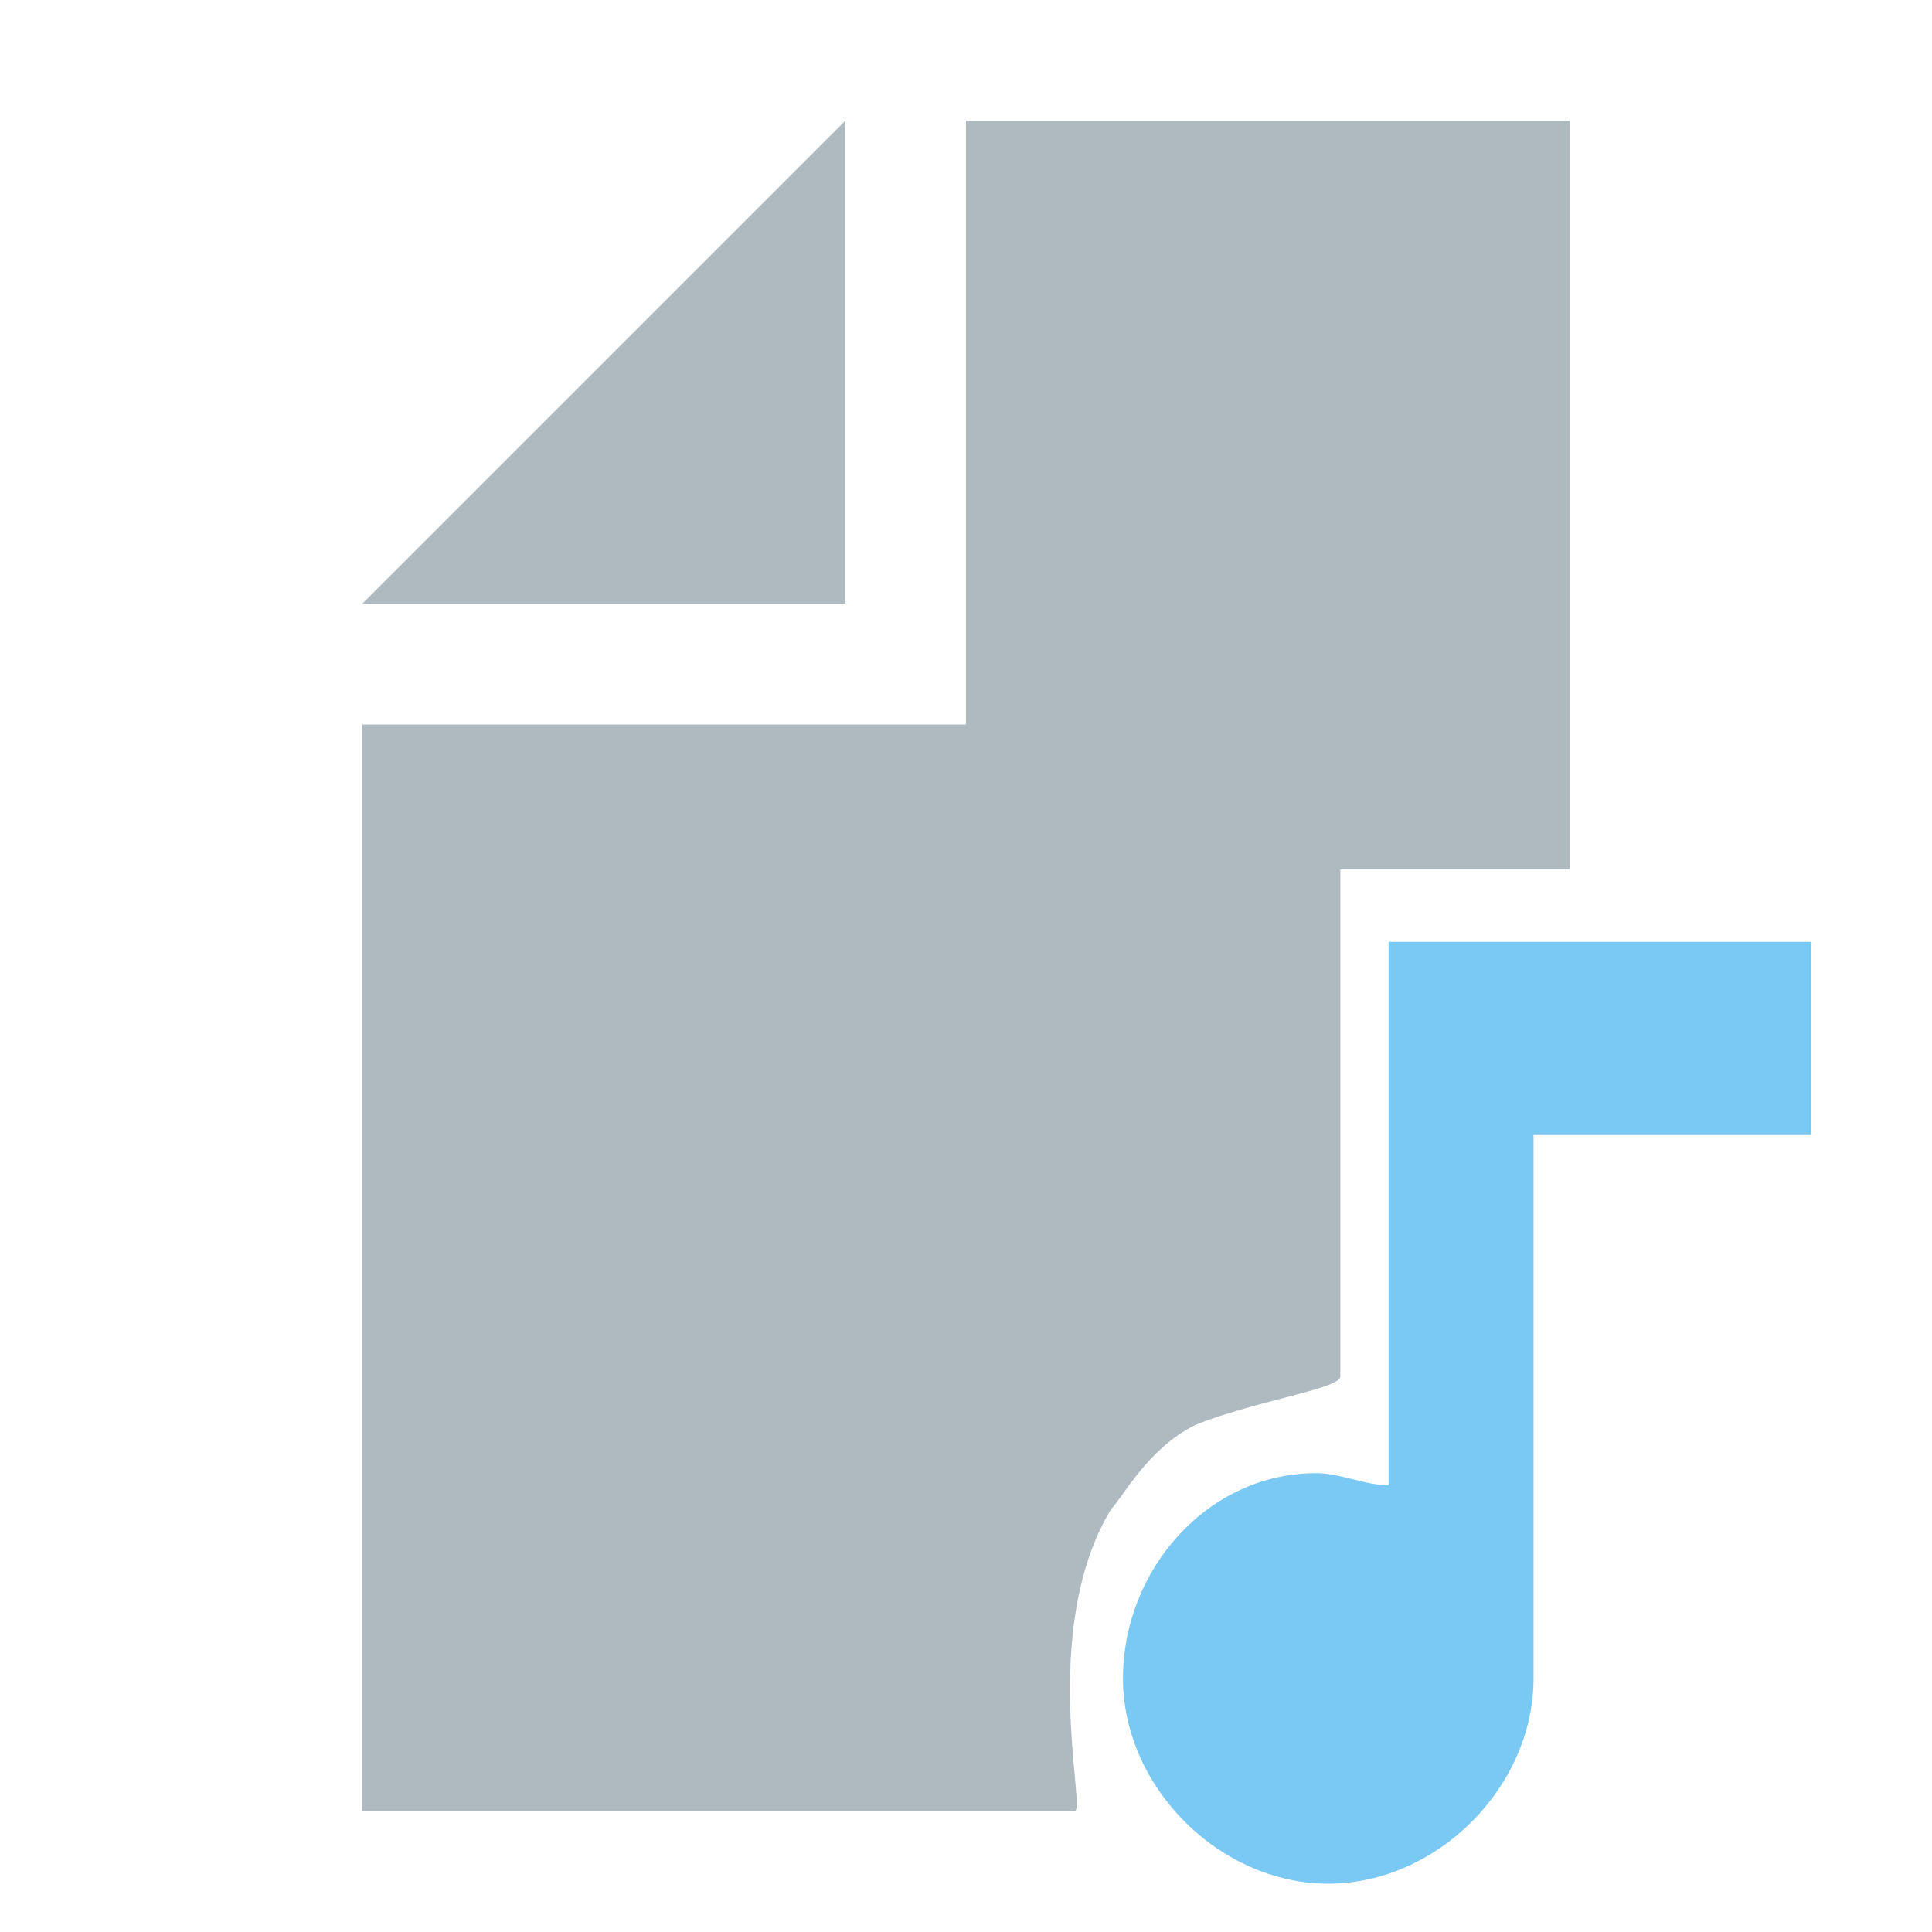
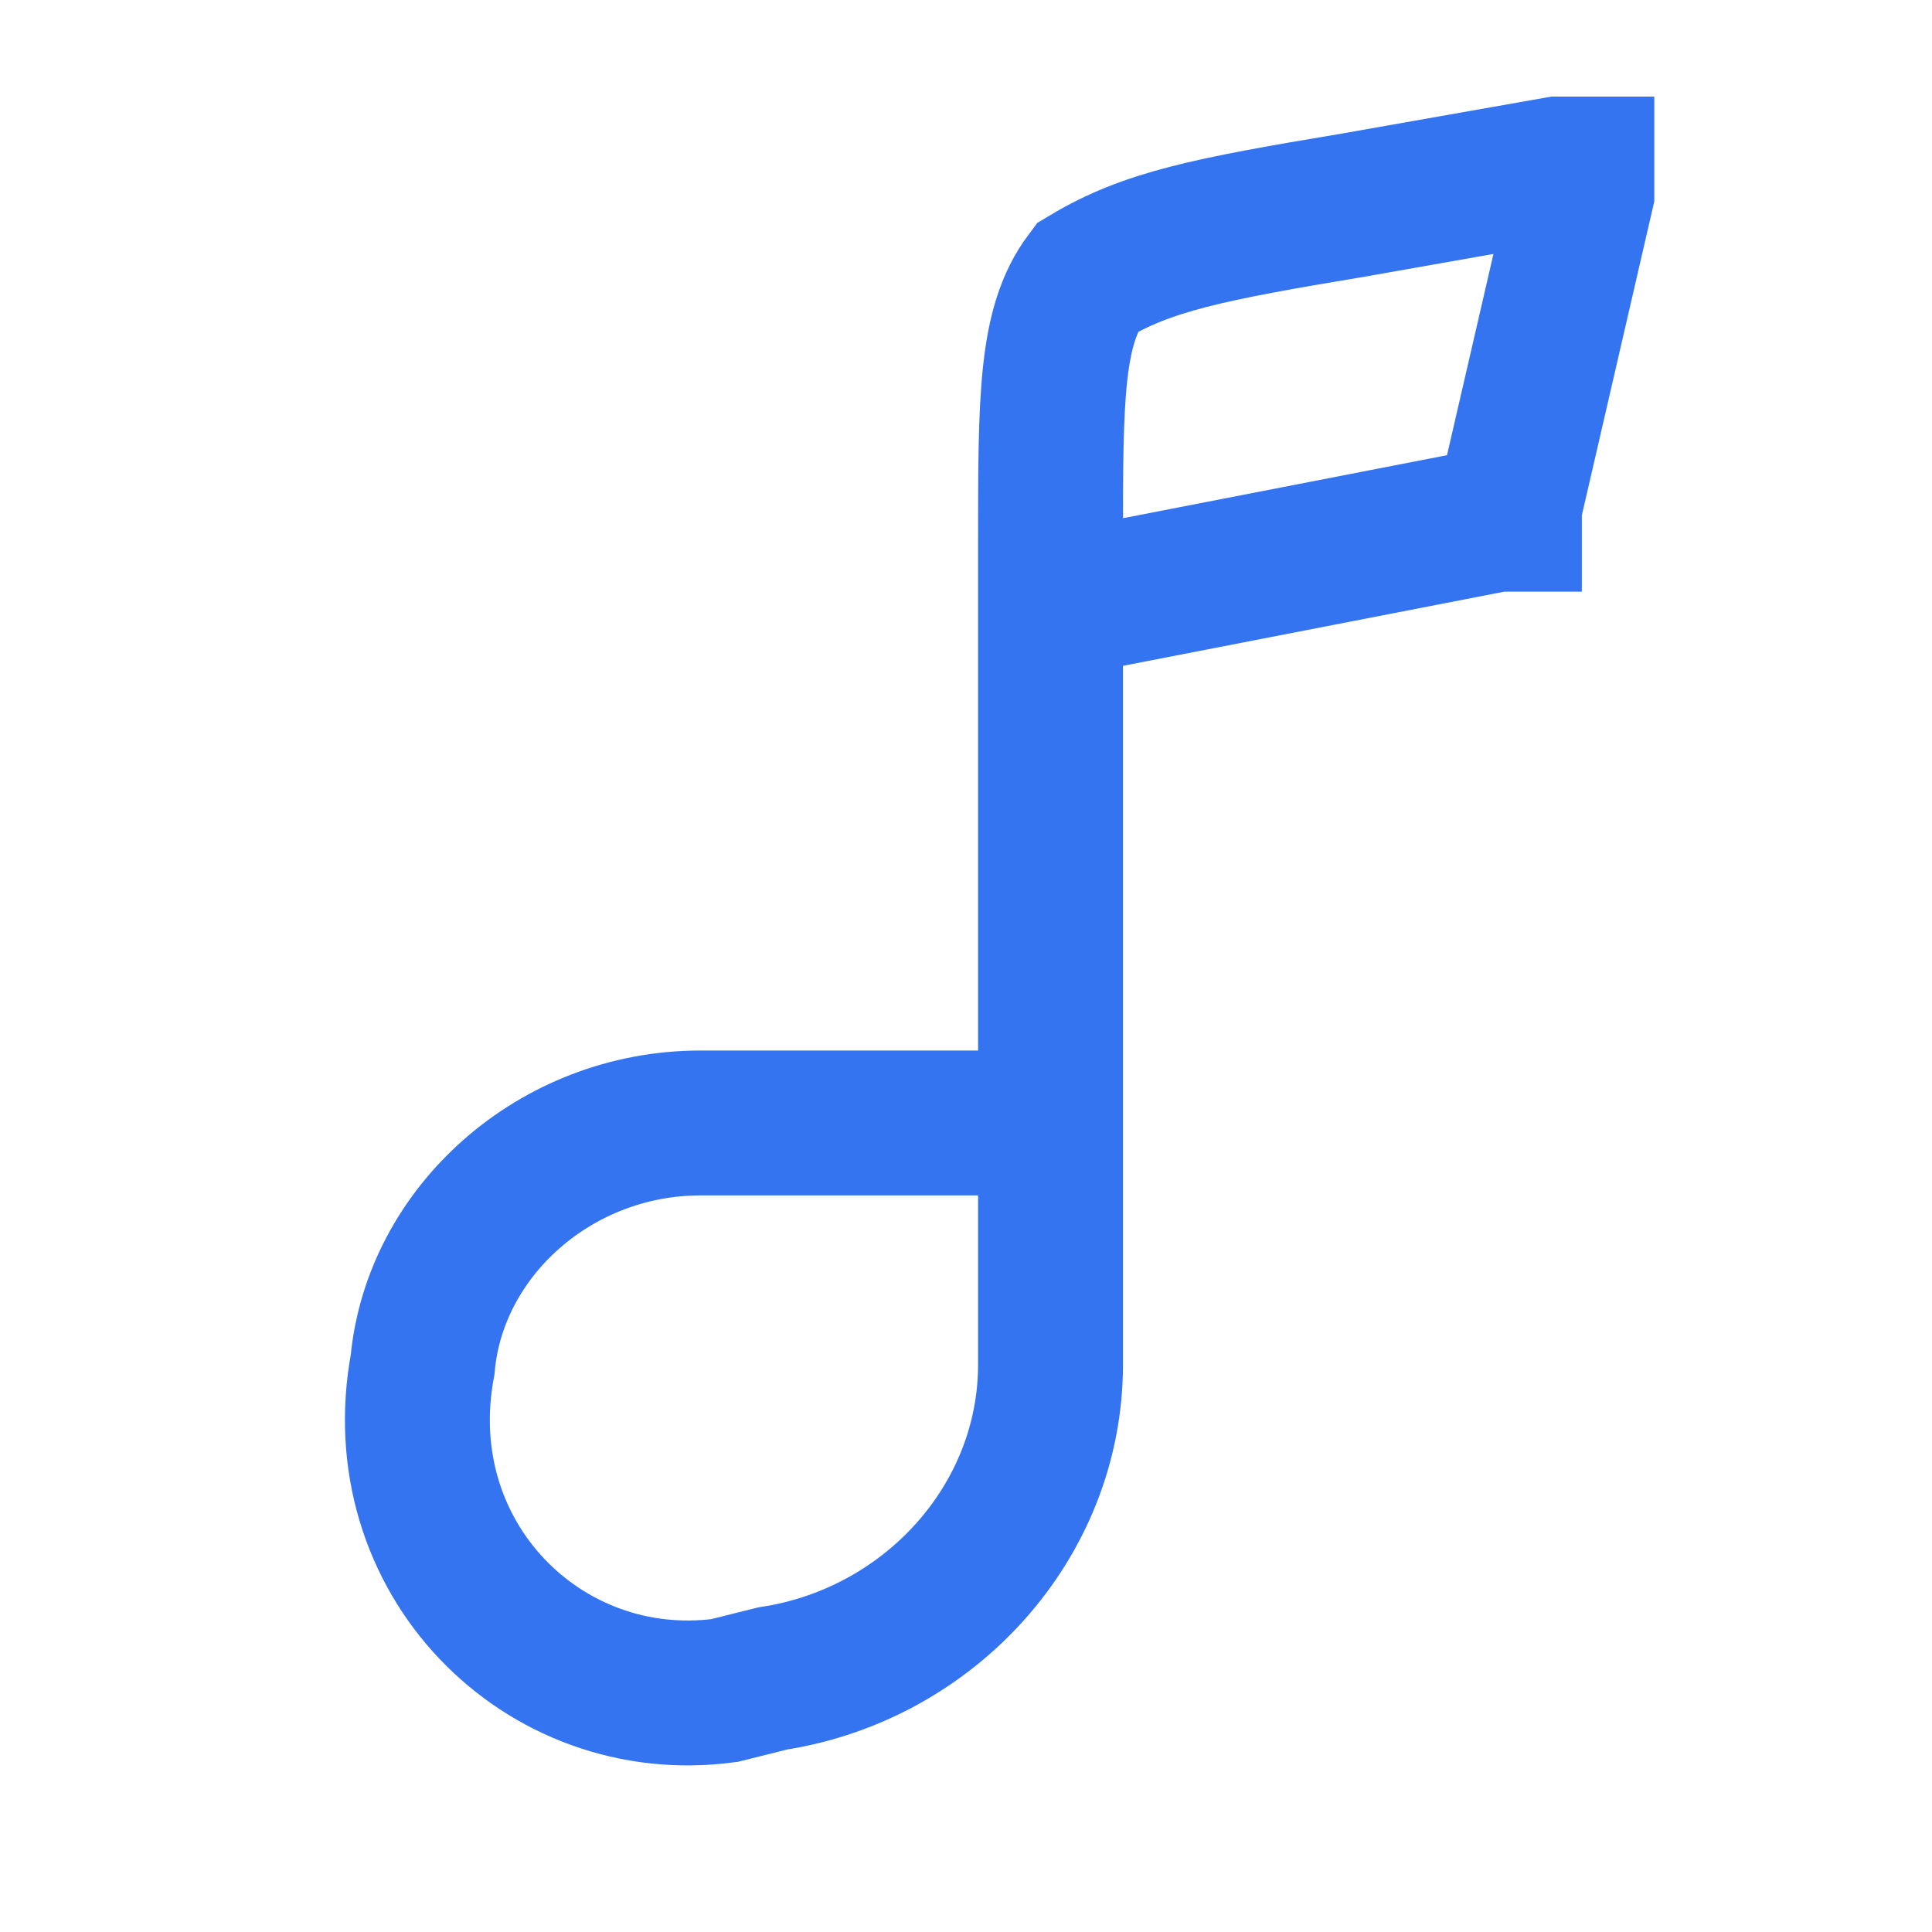
- <svg xmlns="http://www.w3.org/2000/svg" version="1.1" id="Layer_1" x="0px" y="0px" viewBox="0 0 16 16" enable-background="new 0 0 16 16" xml:space="preserve">
-   <g>
-     <polygon fill-rule="evenodd" clip-rule="evenodd" fill="#9AA7B0" fill-opacity="0.8" points="7,1 3,5 7,5  " />
-     <path fill-rule="evenodd" clip-rule="evenodd" fill="#9AA7B0" fill-opacity="0.8" d="M8,1v5H3c0,3,0,6,0,9c0.2,0,0.4,0,0.6,0   c0.2,0,0.3,0,0.5,0c0.2,0,0.4,0,0.6,0c0.3,0,0.5,0,0.8,0c0.1,0,0.2,0,0.3,0c0.1,0,0.2,0,0.4,0c0.1,0,0.1,0,0.2,0c0.1,0,0.3,0,0.4,0   c0.2,0,0.4,0,0.5,0c0.2,0,0.4,0,0.6,0c0.1,0,0.2,0,0.4,0c0.1,0,0.2,0,0.3,0c0.1,0,0.1,0,0.2,0c0,0,0.1,0,0.1,0c0,0,0,0,0,0   c0.1,0-0.3-1.5,0.3-2.5c0.1-0.1,0.3-0.5,0.7-0.7c0.5-0.2,1.2-0.3,1.2-0.4c0,0,0,0,0-0.1c0,0,0-0.2,0-0.2c0-0.1,0-0.1,0-0.2   c0-0.3,0-0.5,0-0.8c0-0.1,0-0.2,0-0.3c0-0.1,0-0.2,0-0.3c0-0.3,0-0.6,0-0.9c0-0.3,0-0.5,0-0.8c0-0.1,0-0.2,0-0.4c0,0,0-0.1,0-0.1   c0,0,0-0.1,0-0.1c0,0,0,0,0,0c0,0,0,0,0,0c0,0,0,0,0,0c0,0,0,0,0,0c0,0,0,0,0,0c0.1,0,0.1,0,0.2,0c0.1,0,0.3,0,0.4,0   c0.1,0,0.3,0,0.4,0c0.1,0,0.3,0,0.4,0c0.1,0,0.2,0,0.3,0c0,0,0.1,0,0.1,0c0,0,0,0,0.1,0c0,0,0,0,0,0h0c0,0,0,0,0,0c0,0,0-0.1,0-0.1   c0-0.1,0-0.1,0-0.2c0-0.1,0-0.1,0-0.2c0-0.1,0-0.2,0-0.2c0-0.1,0-0.2,0-0.4c0-0.2,0-0.4,0-0.5c0-0.2,0-0.3,0-1c0-0.4,0-1,0-1.6   c0-0.1,0-0.1,0-0.2C13,2,13,1.4,13,1C11.3,1,9.7,1,8,1z" />
-   </g>
-   <path fill="#59baf1" d="M11.5,7.8v4.5c-0.2,0-0.4-0.1-0.6-0.1c-0.9,0-1.6,0.8-1.6,1.7s0.8,1.7,1.7,1.7s1.7-0.8,1.7-1.7V9.4h2.3V7.8  C14.8,7.8,11.5,7.8,11.5,7.8z" fill-opacity="0.8" />
+ <svg xmlns="http://www.w3.org/2000/svg" version="1.0" id="Layer_1" x="0px" y="0px" width="16px" height="16px" viewBox="0 0 16 16" enable-background="new 0 0 16 16" xml:space="preserve">
+   <path fill="none" stroke="#3574F0" stroke-width="1.2" stroke-miterlimit="133.333" d="M8.8,9.3h-3c-1.2,0-2.2,0.9-2.3,2l0,0  C3.2,12.9,4.5,14.2,6,14l0.4-0.1c1.3-0.2,2.3-1.3,2.3-2.6V4.5c0-1.2,0-1.8,0.3-2.2C9.5,2,10,1.9,11.2,1.7l1.7-0.3c0.1,0,0.1,0,0.2,0  c0,0,0,0.1,0,0.2l-0.6,2.6c0,0,0,0.1,0,0.1c0,0,0,0-0.1,0L8.8,5" />
</svg>
